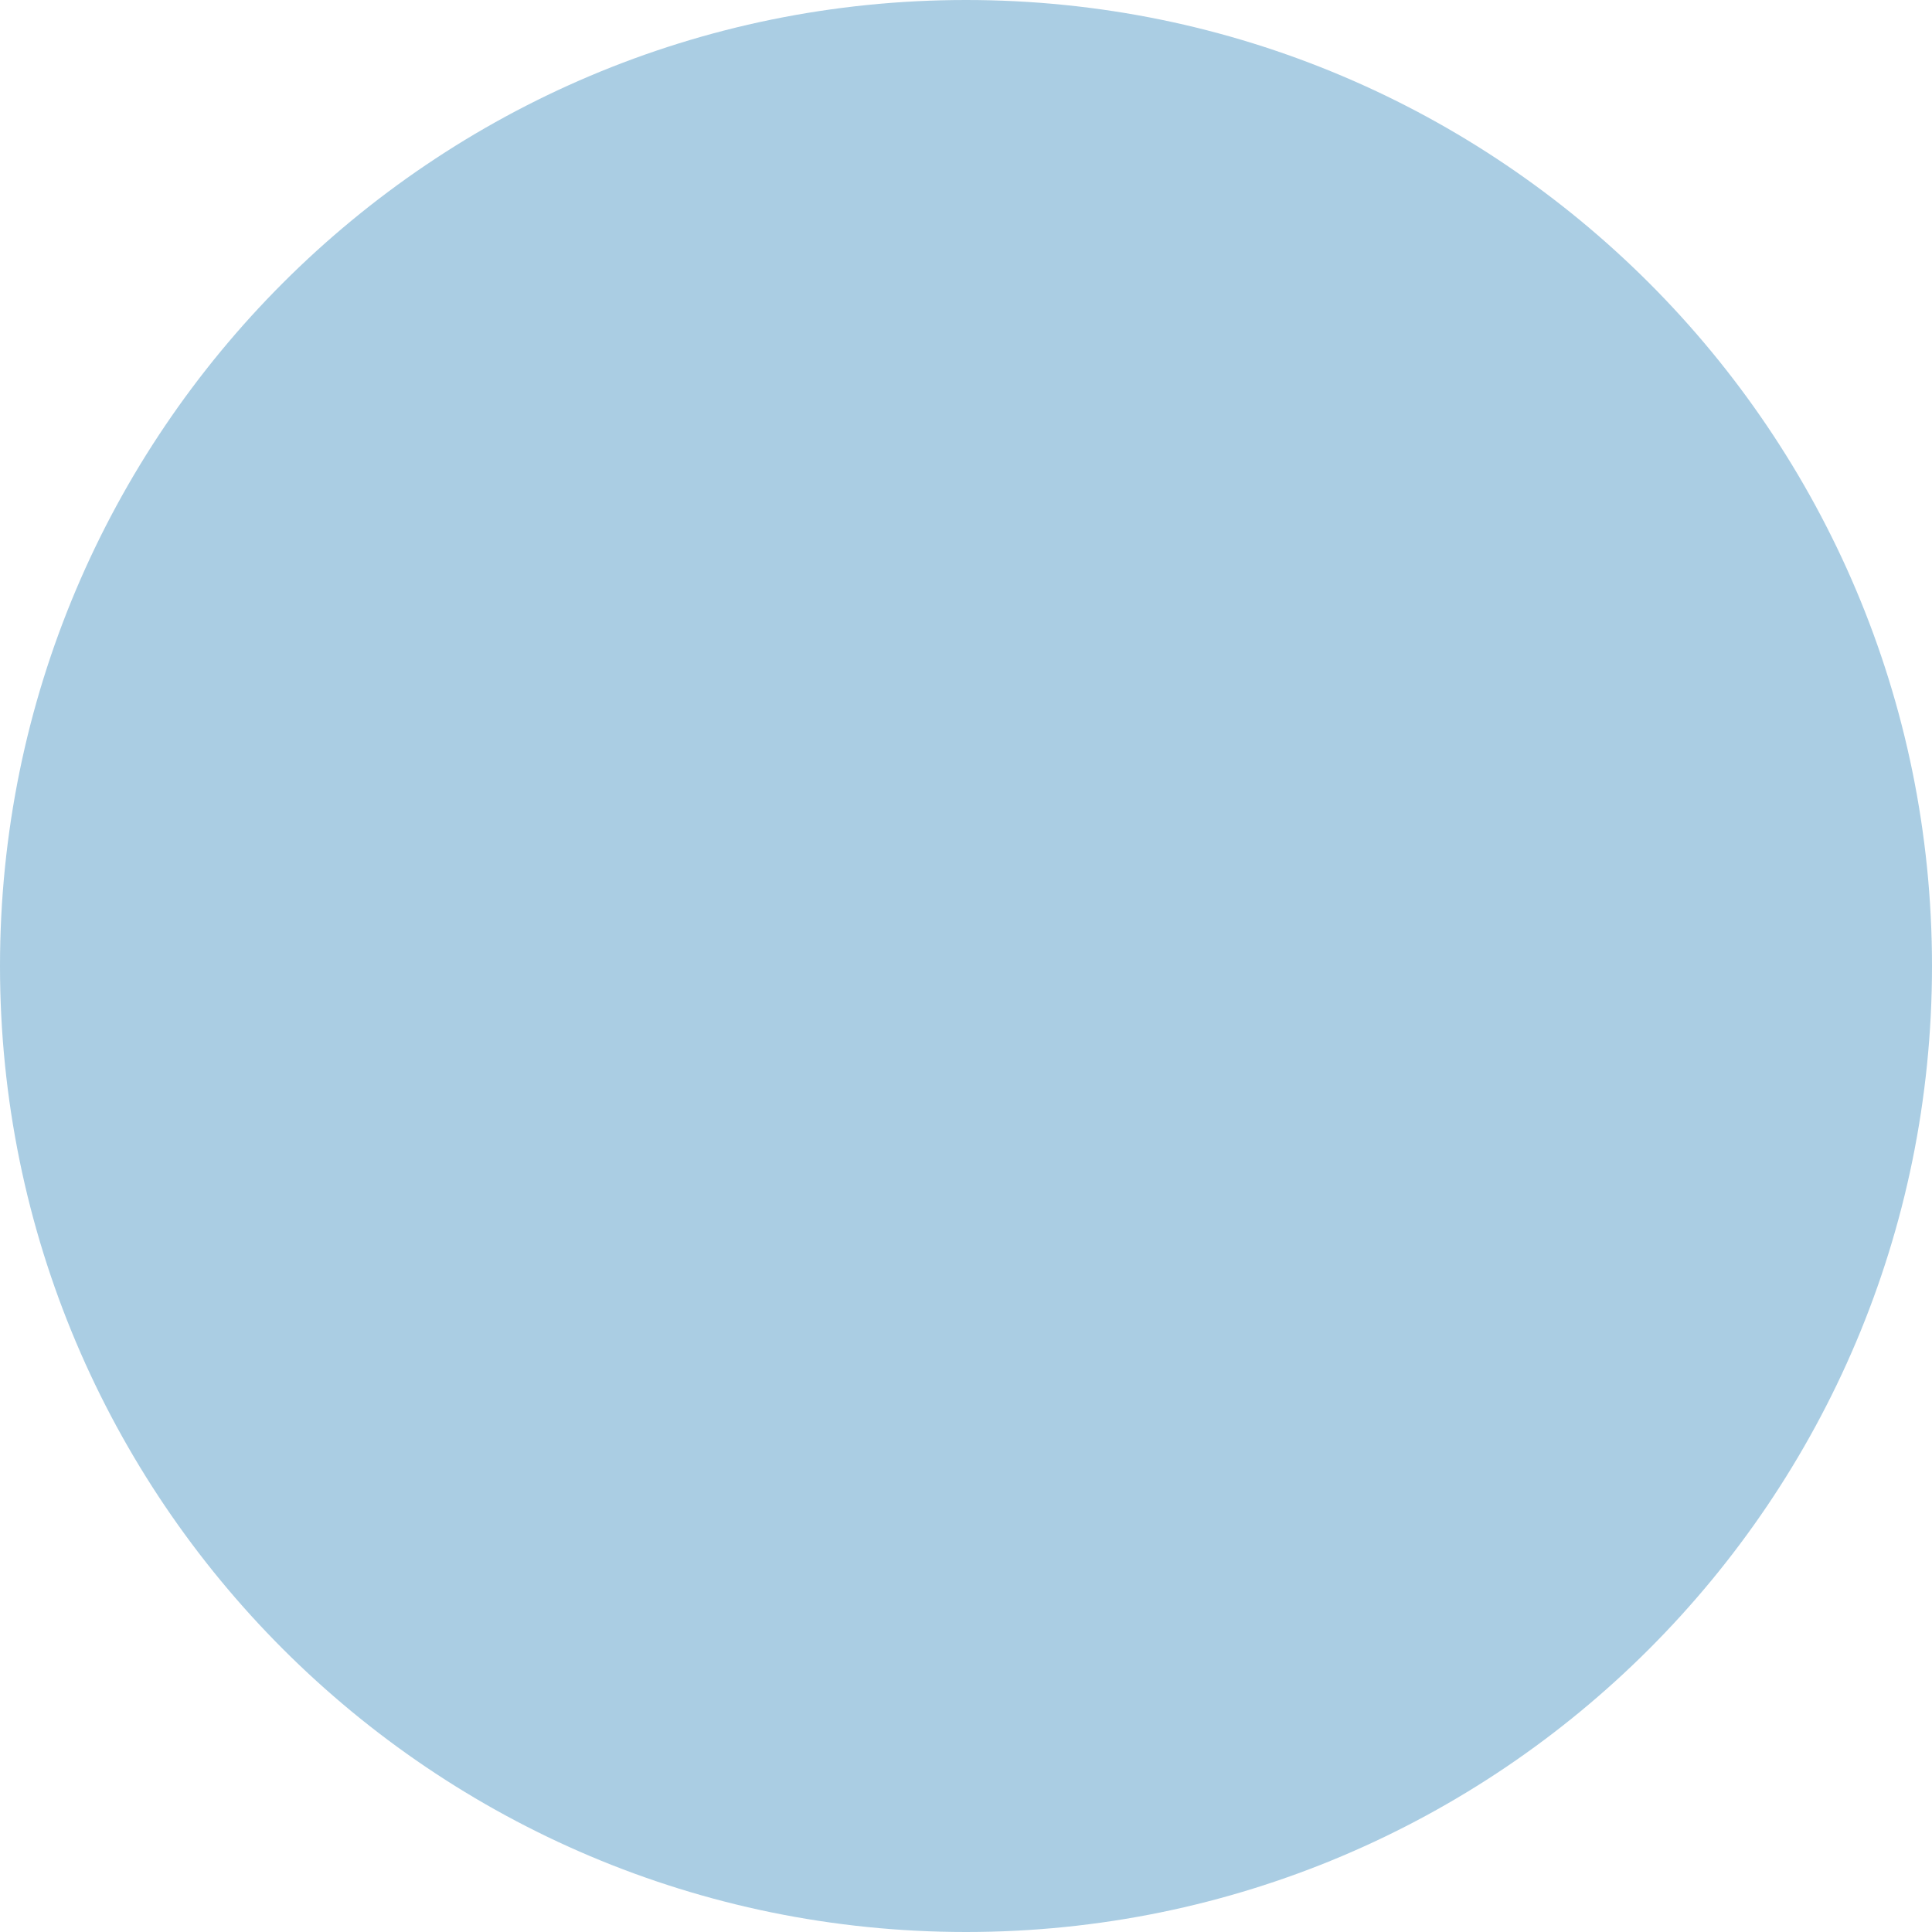
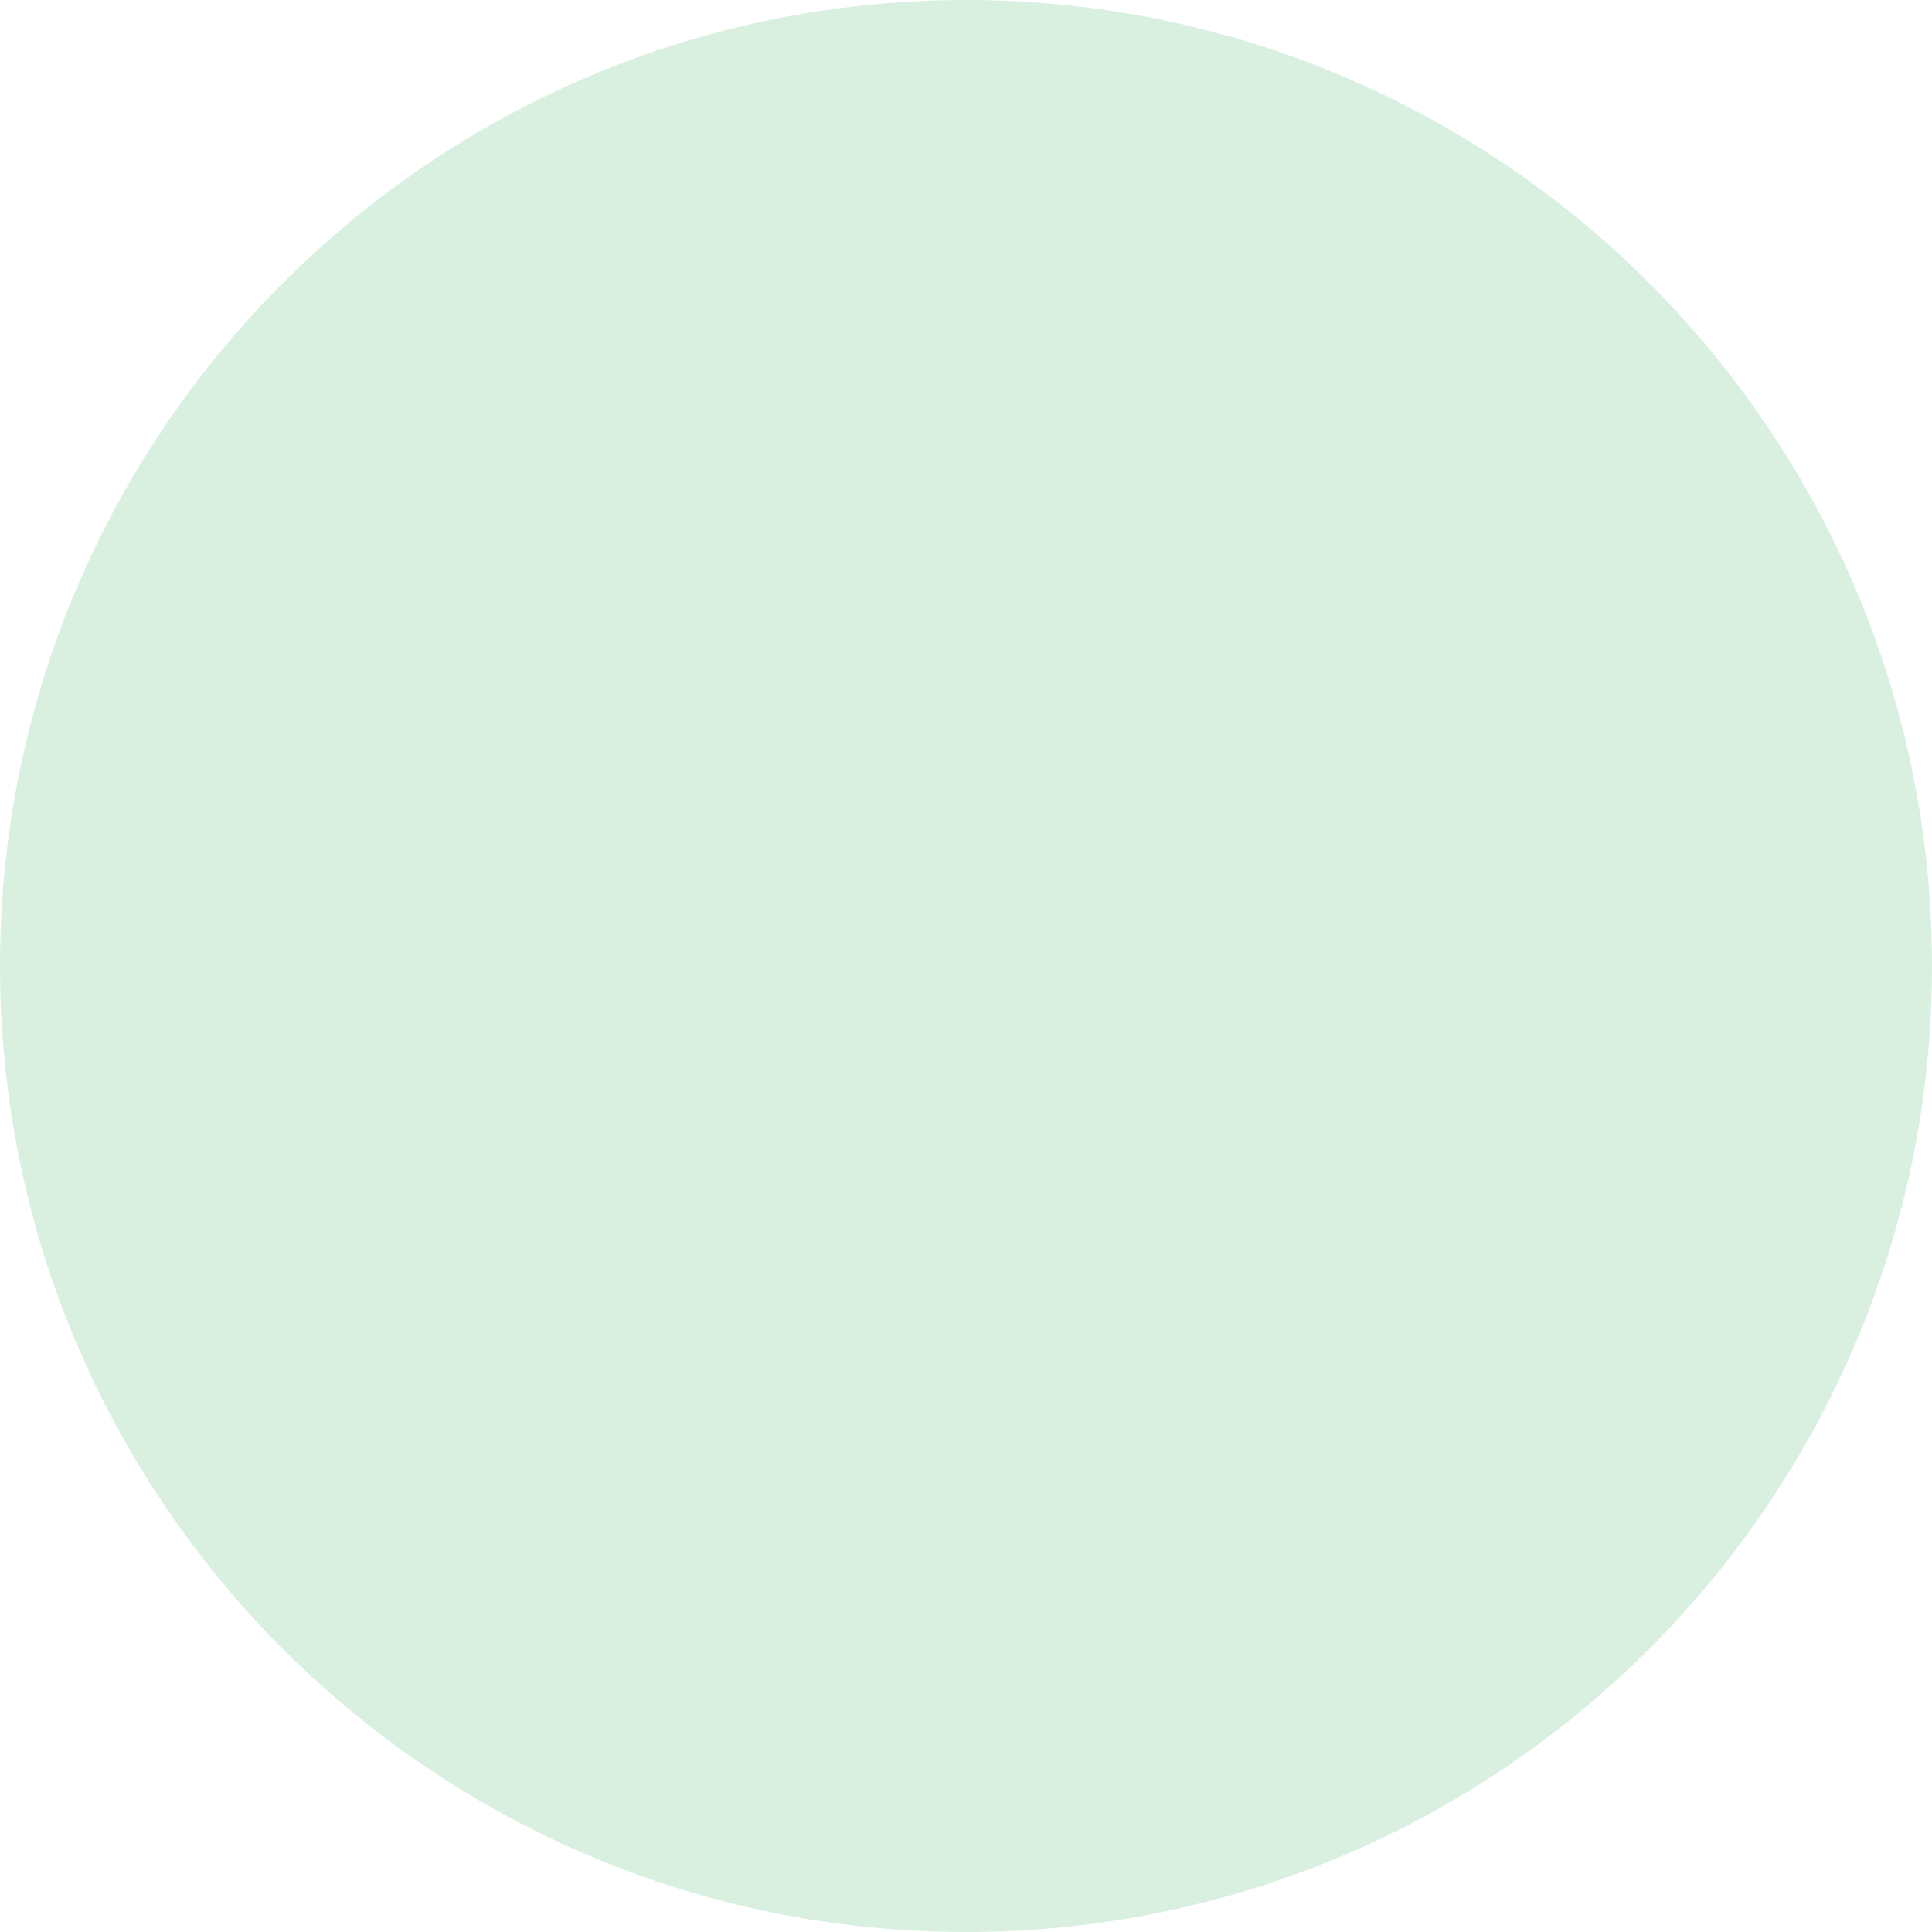
<svg xmlns="http://www.w3.org/2000/svg" width="20mm" height="20mm" viewBox="0 0 20 20" version="1.1" id="svg1">
  <defs id="defs1" />
  <g id="layer1">
-     <circle style="fill:#2b83ba66" id="path1" cx="10" cy="10" r="10" />
+     <circle style="fill:#a1dab466" id="path1" cx="10" cy="10" r="10" />
  </g>
</svg>
